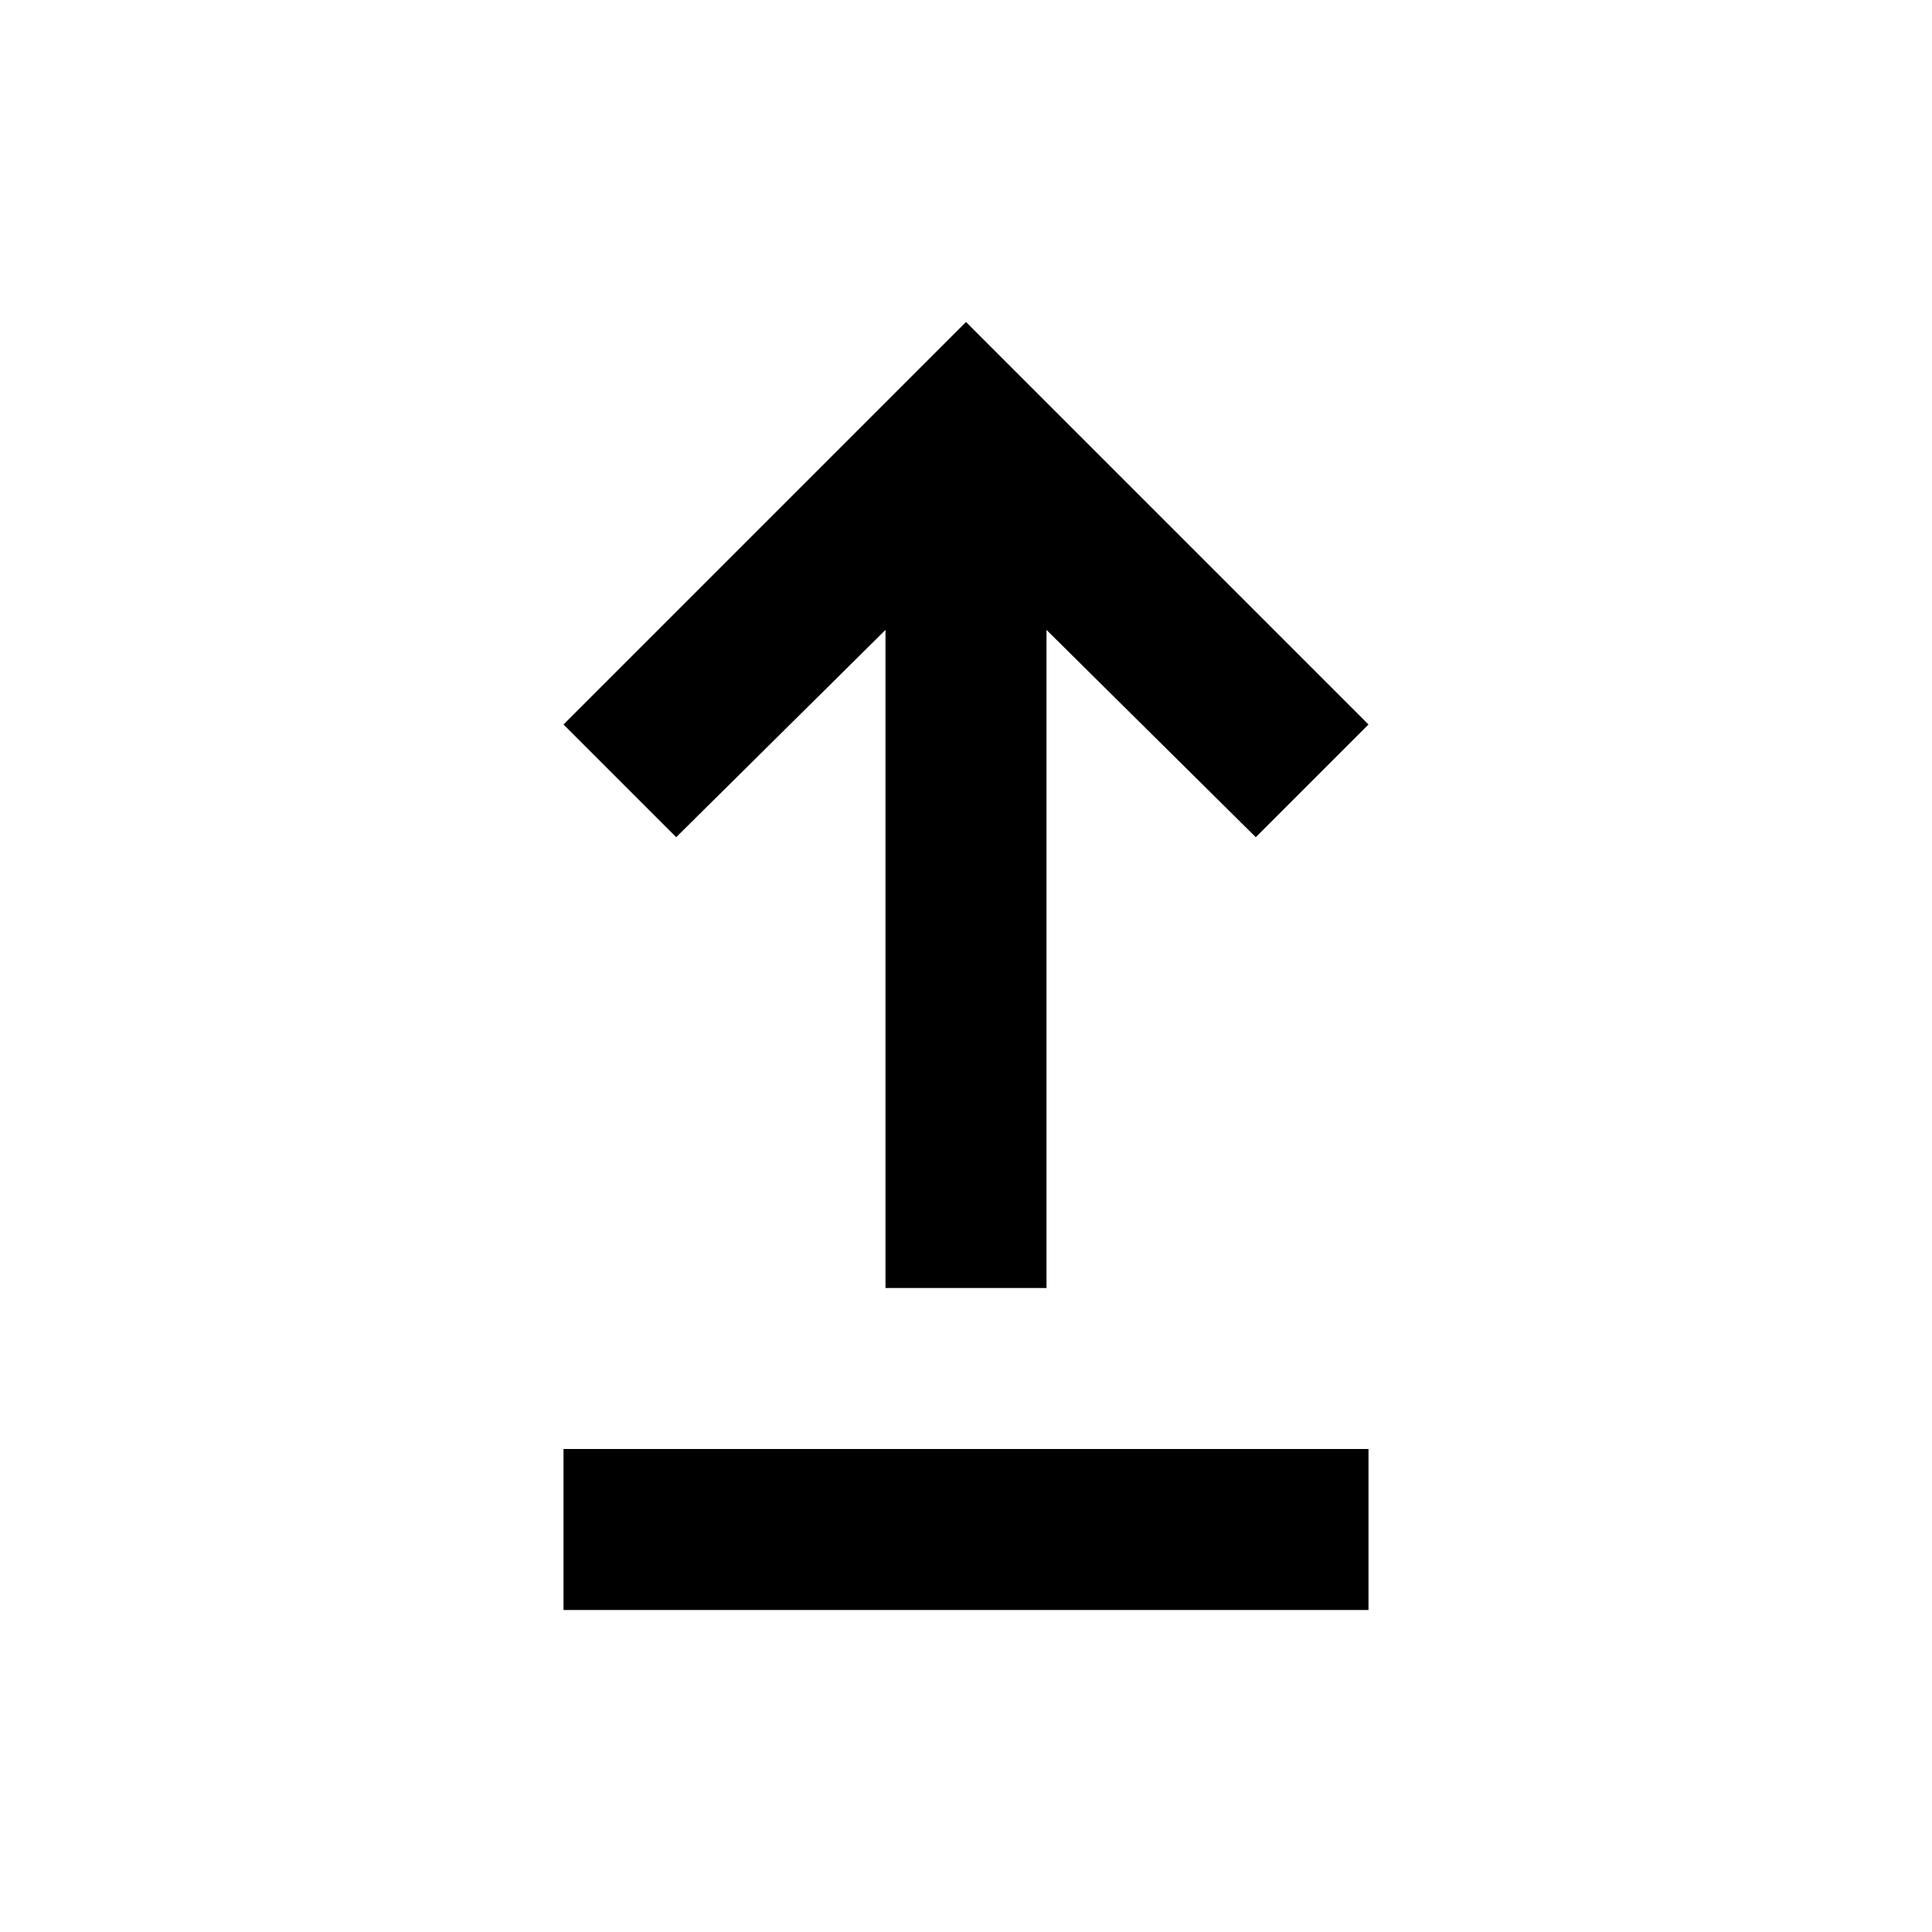
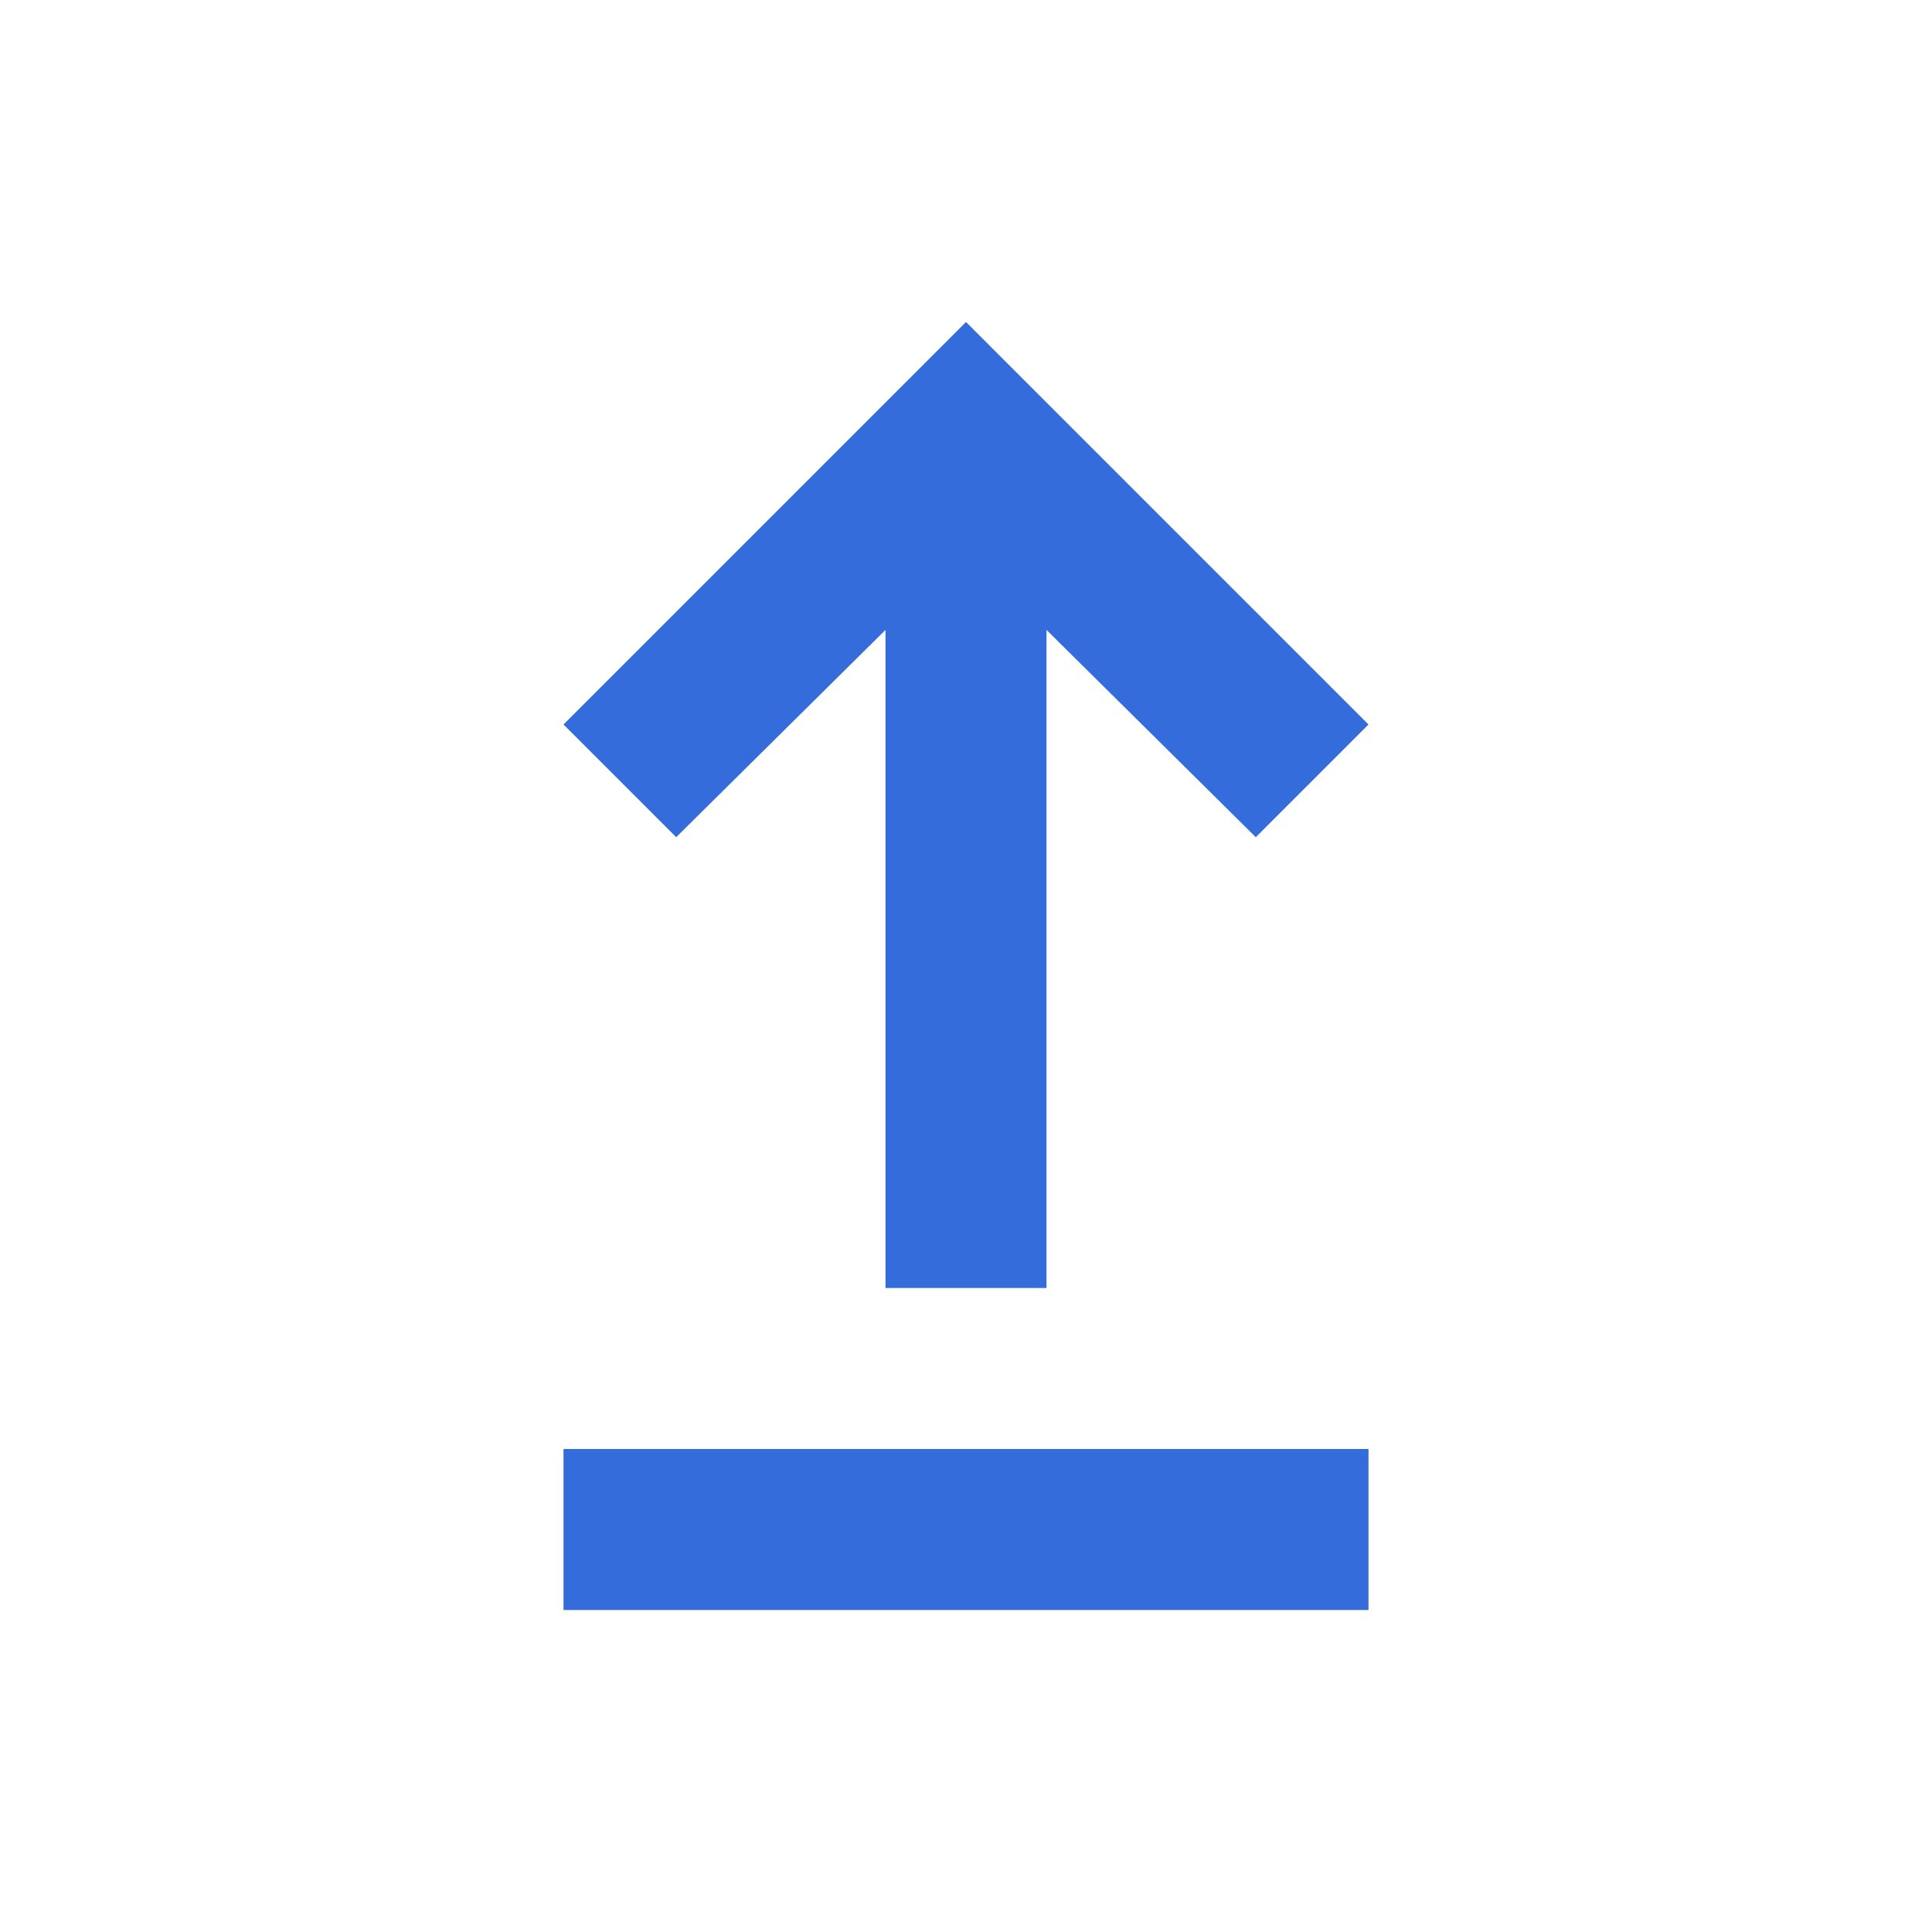
- <svg xmlns="http://www.w3.org/2000/svg" height="24px" viewBox="0 -960 960 960" width="24px" fill="#000000">
+ <svg xmlns="http://www.w3.org/2000/svg" height="24px" viewBox="0 -960 960 960" width="24px" fill="#346ddb">
  <path d="M280-160v-80h400v80H280Zm160-160v-327L336-544l-56-56 200-200 200 200-56 56-104-103v327h-80Z" />
</svg>
